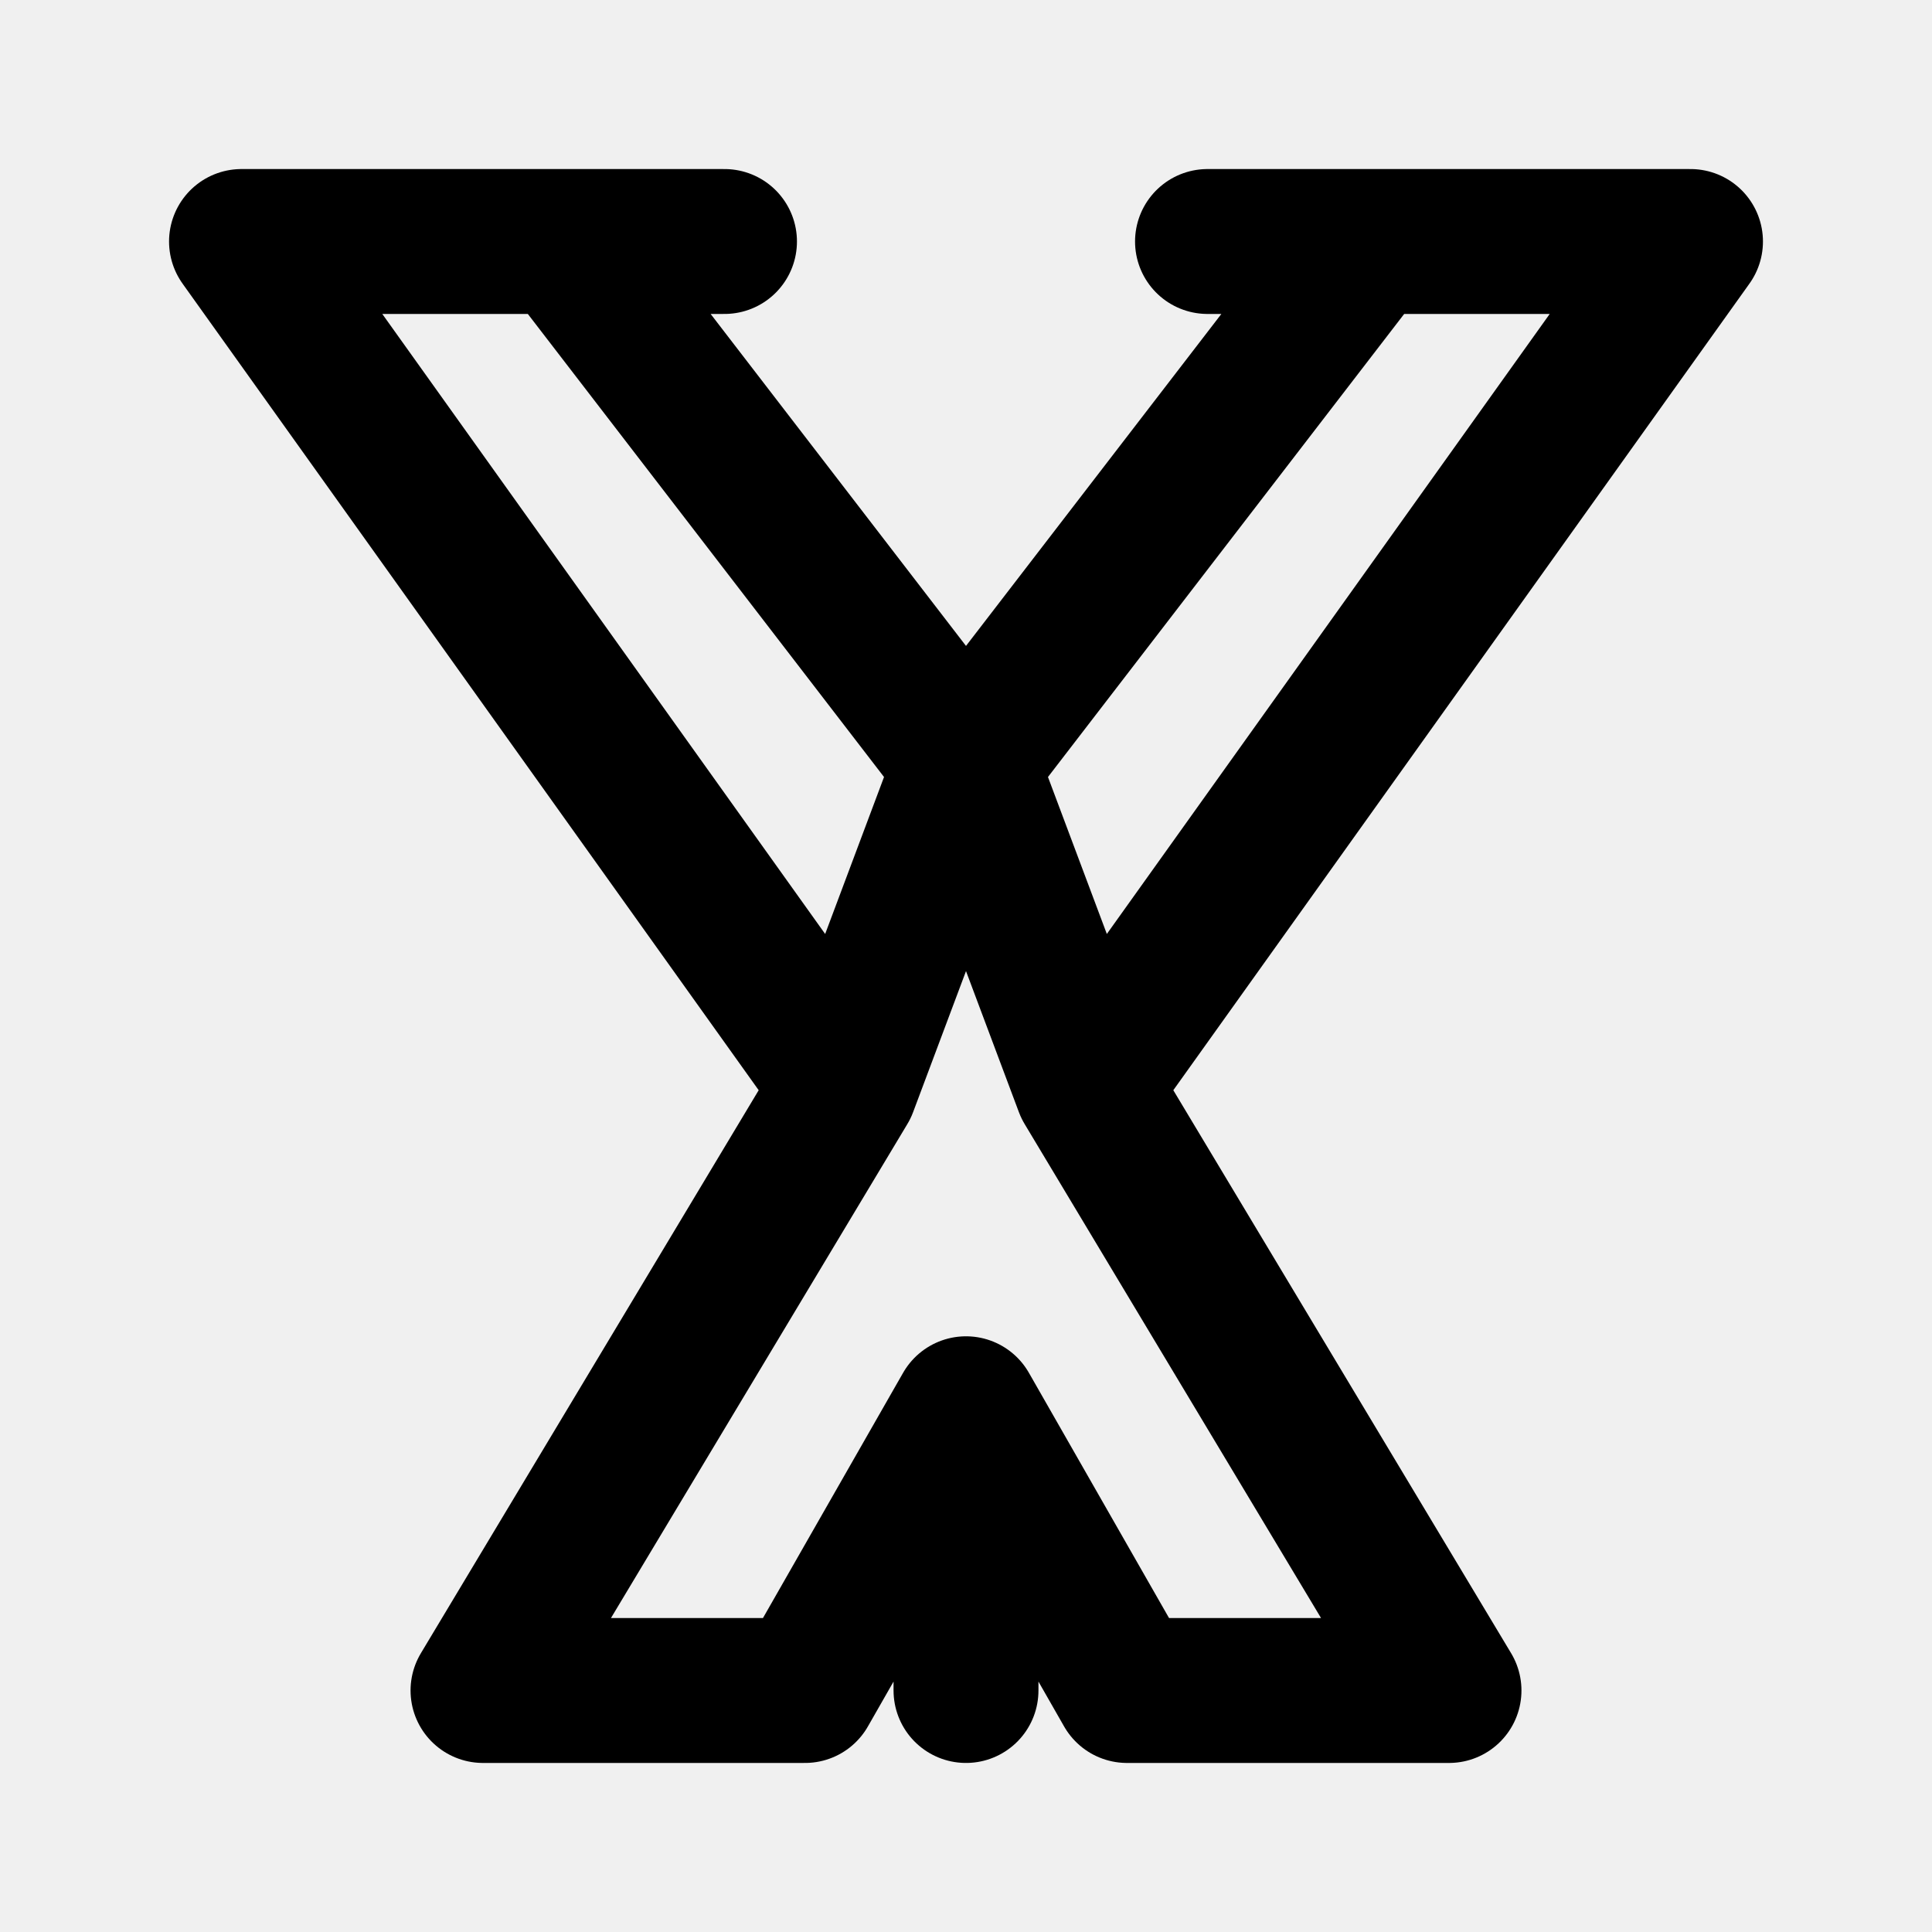
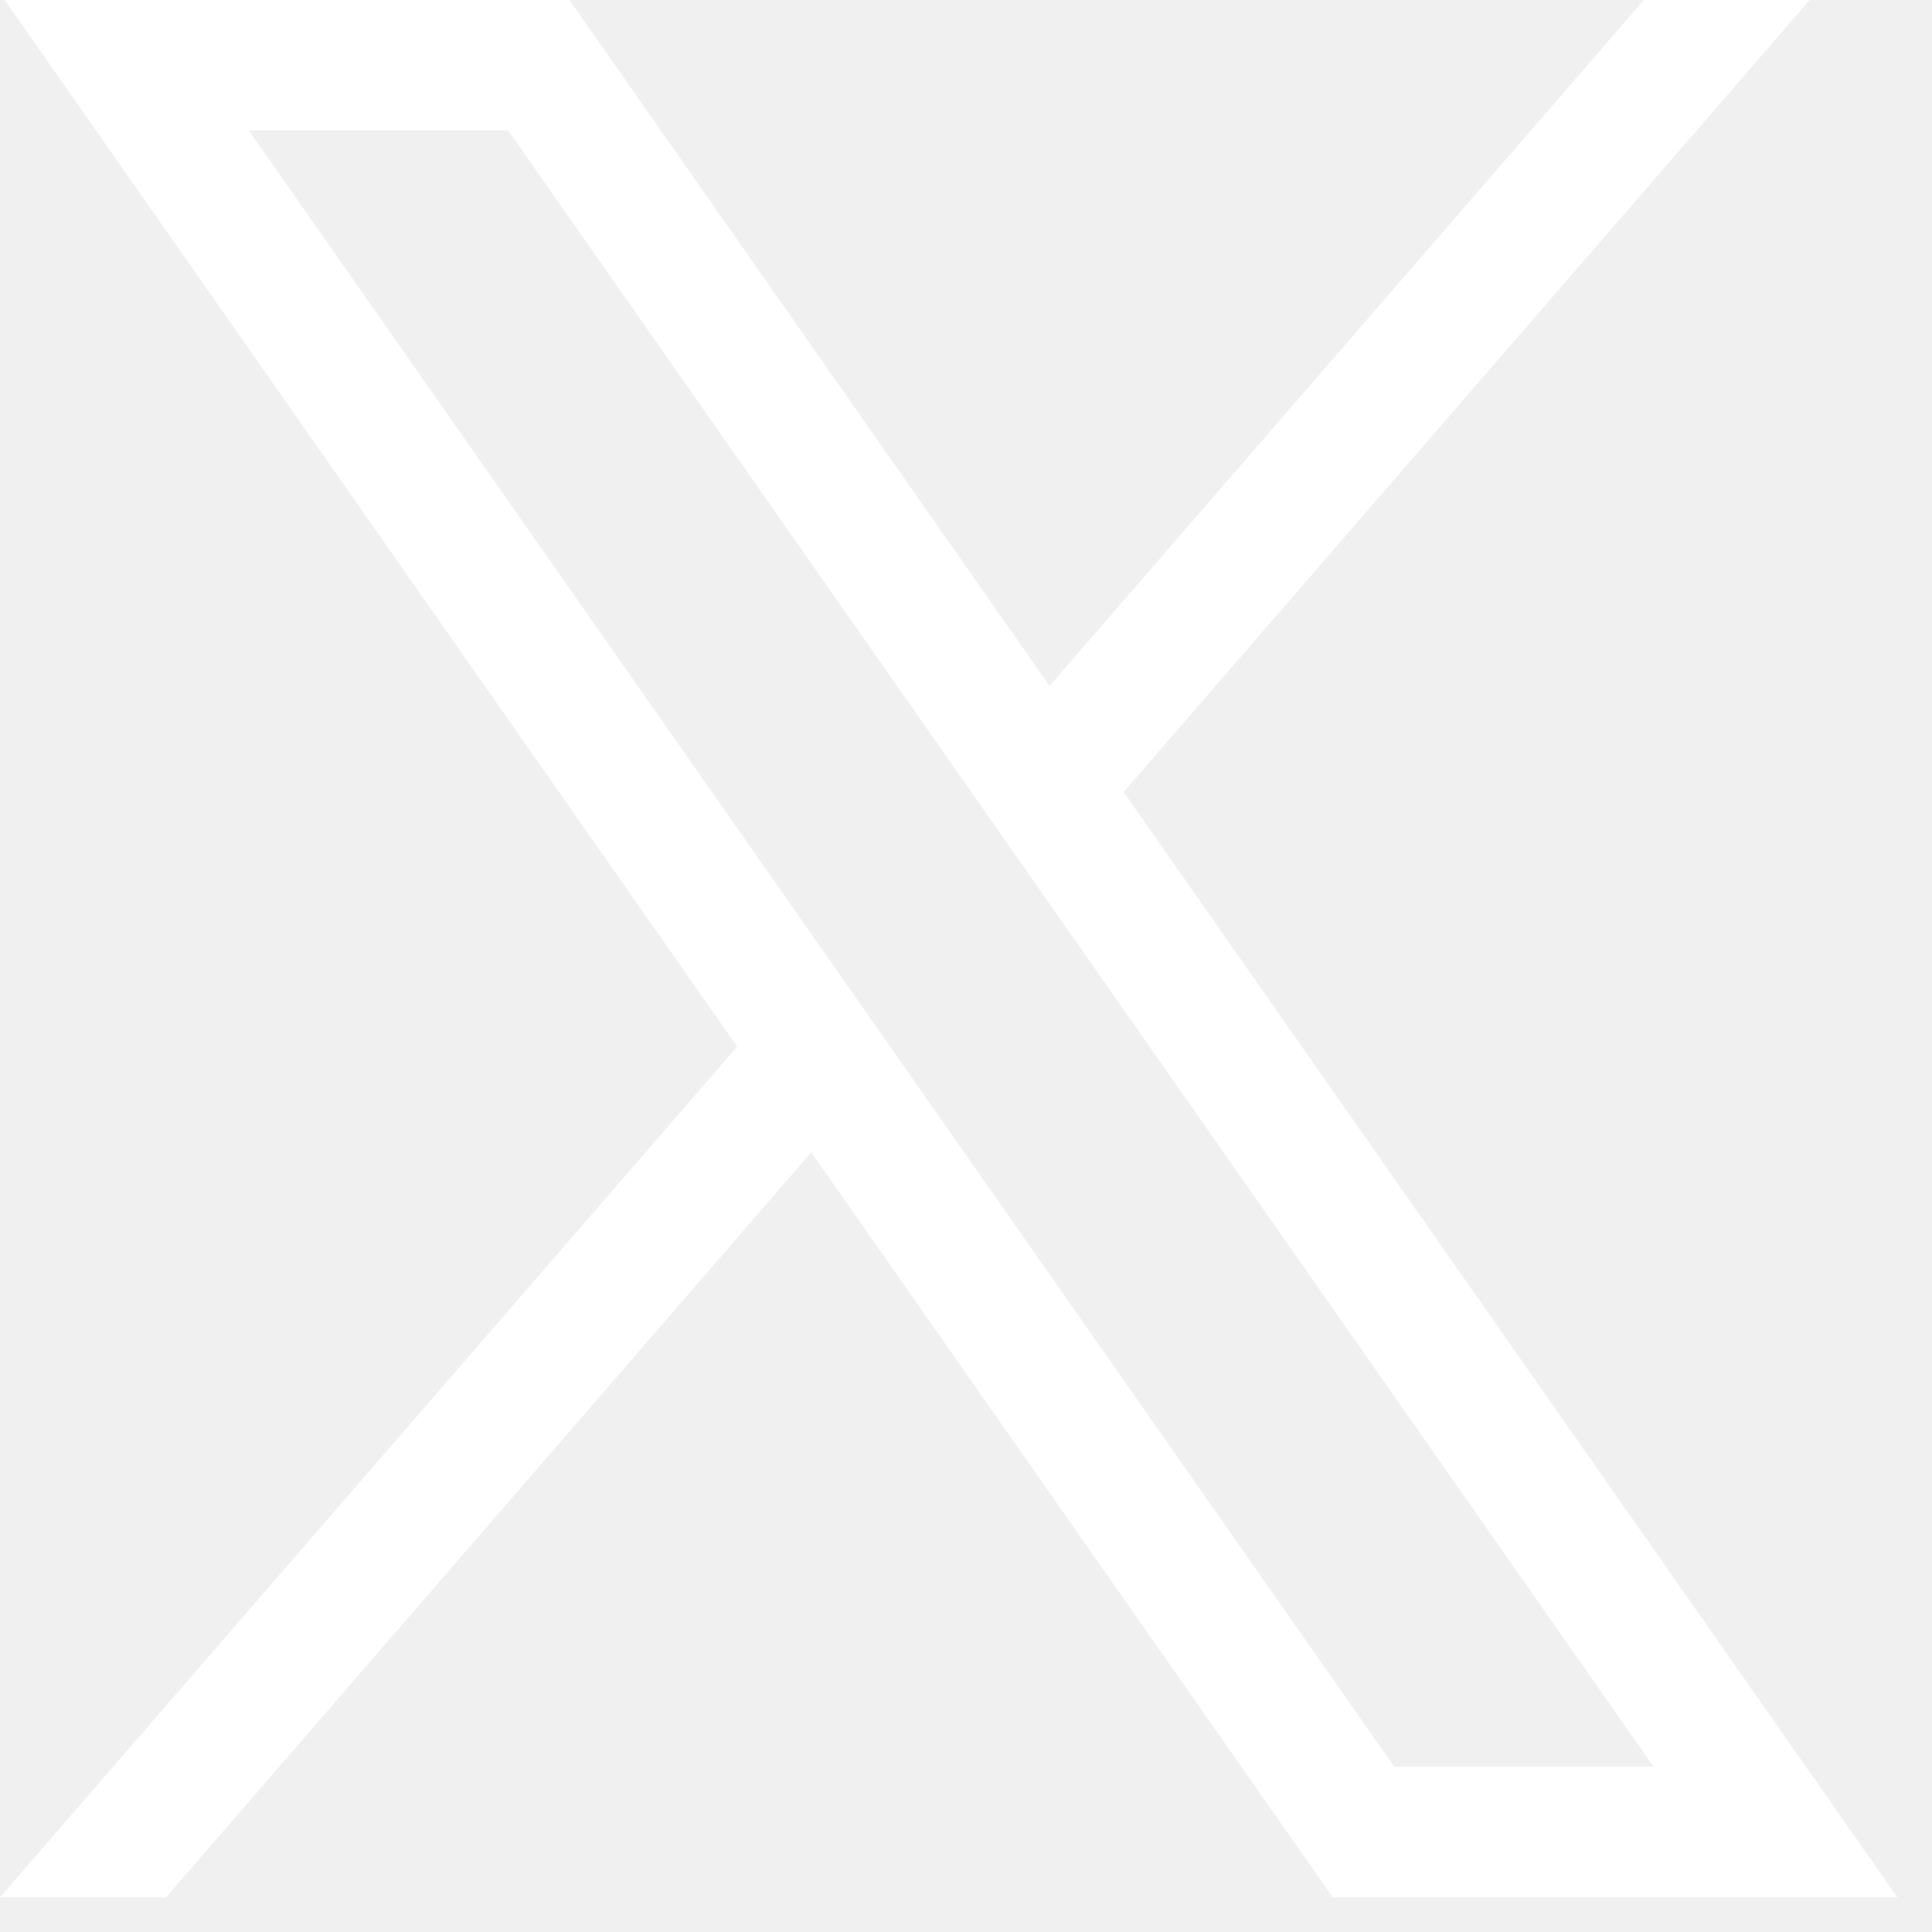
- <svg xmlns="http://www.w3.org/2000/svg" viewBox="0 0 24 24" fill="none">
-   <path d="M24 0V24H0V0H24Z" fill="white" fill-opacity="0.01" />
-   <path d="M3 3L10.5 13.5M3 3H7L12 9.5M3 3L9 3M21 3L13.5 13.5M21 3H17L12 9.5M21 3L15 3M10.5 13.5L6 21H10L12 17.5M10.5 13.5L12 9.5M13.5 13.5L18 21H14L12 17.5M13.5 13.5L12 9.5M12 17.5V21" stroke="black" stroke-width="1.8" stroke-linecap="round" stroke-linejoin="round" />
+ <svg xmlns="http://www.w3.org/2000/svg" width="19" height="19" viewBox="0 0 19 19" fill="none">
+   <path d="M0.046 0L7.25 10.293L0 18.659H1.633L7.978 11.332L13.107 18.659H18.659L11.05 7.789L17.797 0H16.167L10.322 6.746L5.6 0H0.046ZM2.446 1.282H4.997L16.261 17.373H13.71L2.446 1.282Z" fill="white" />
</svg>
